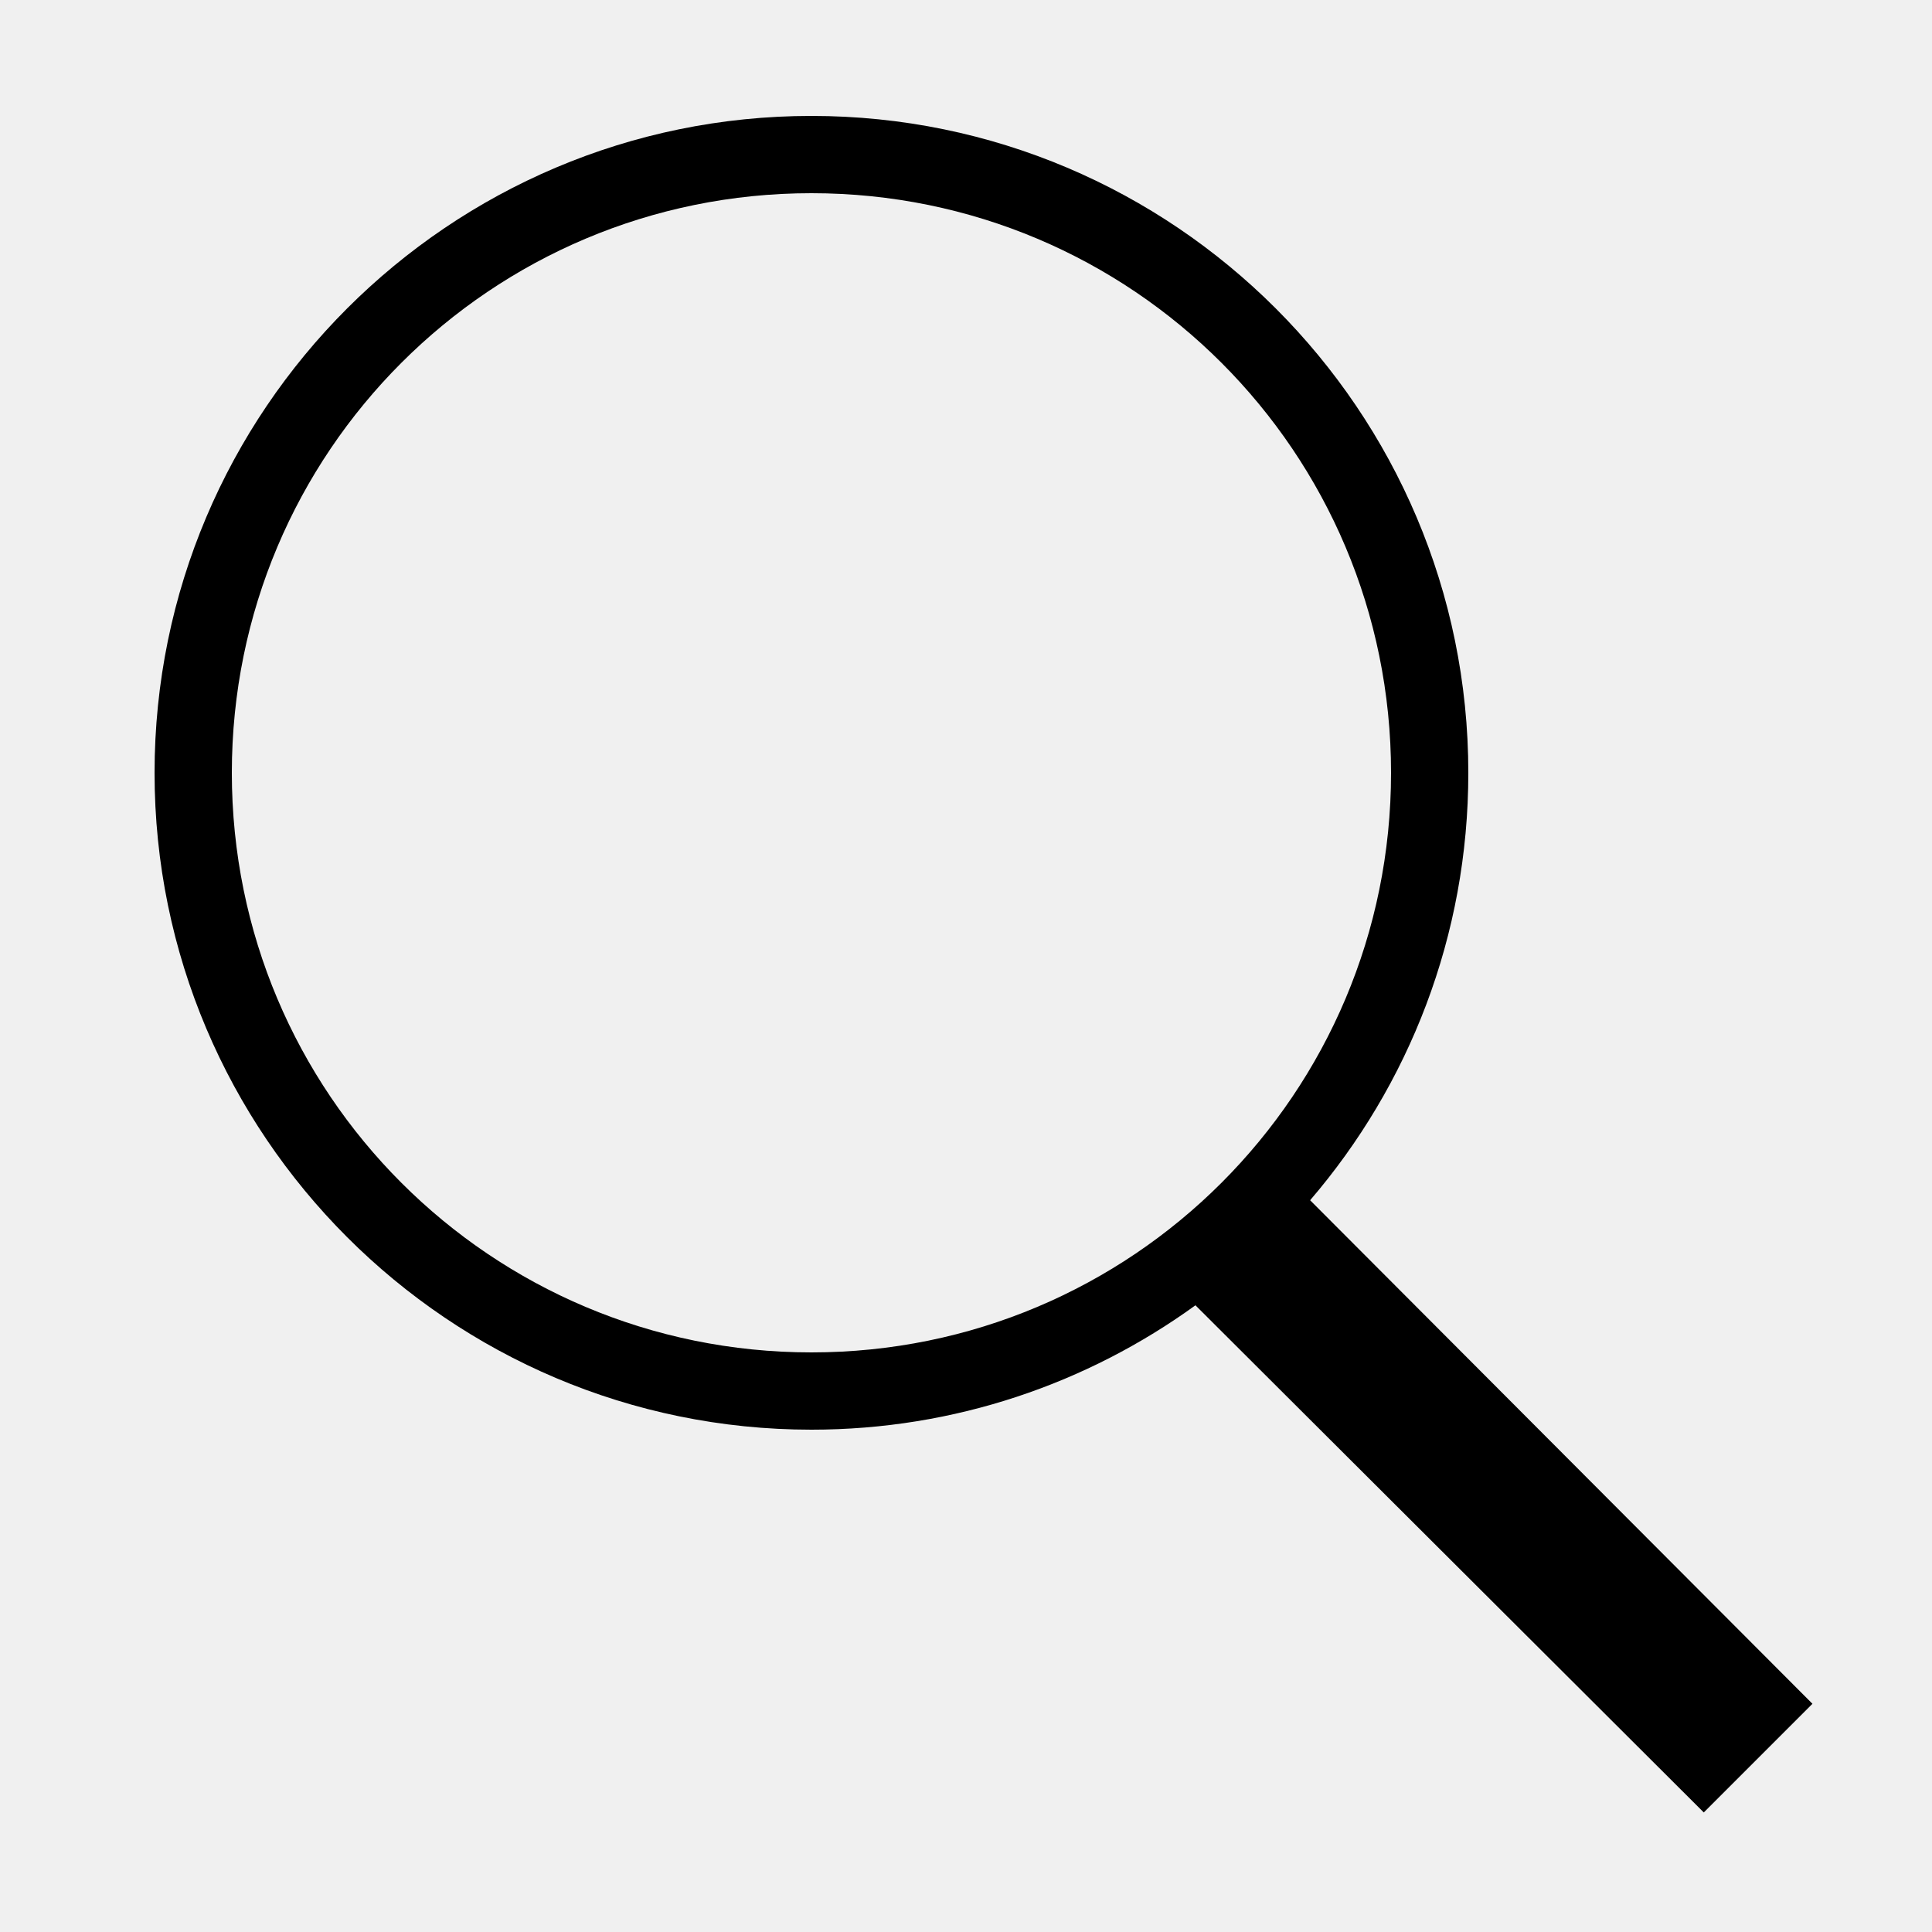
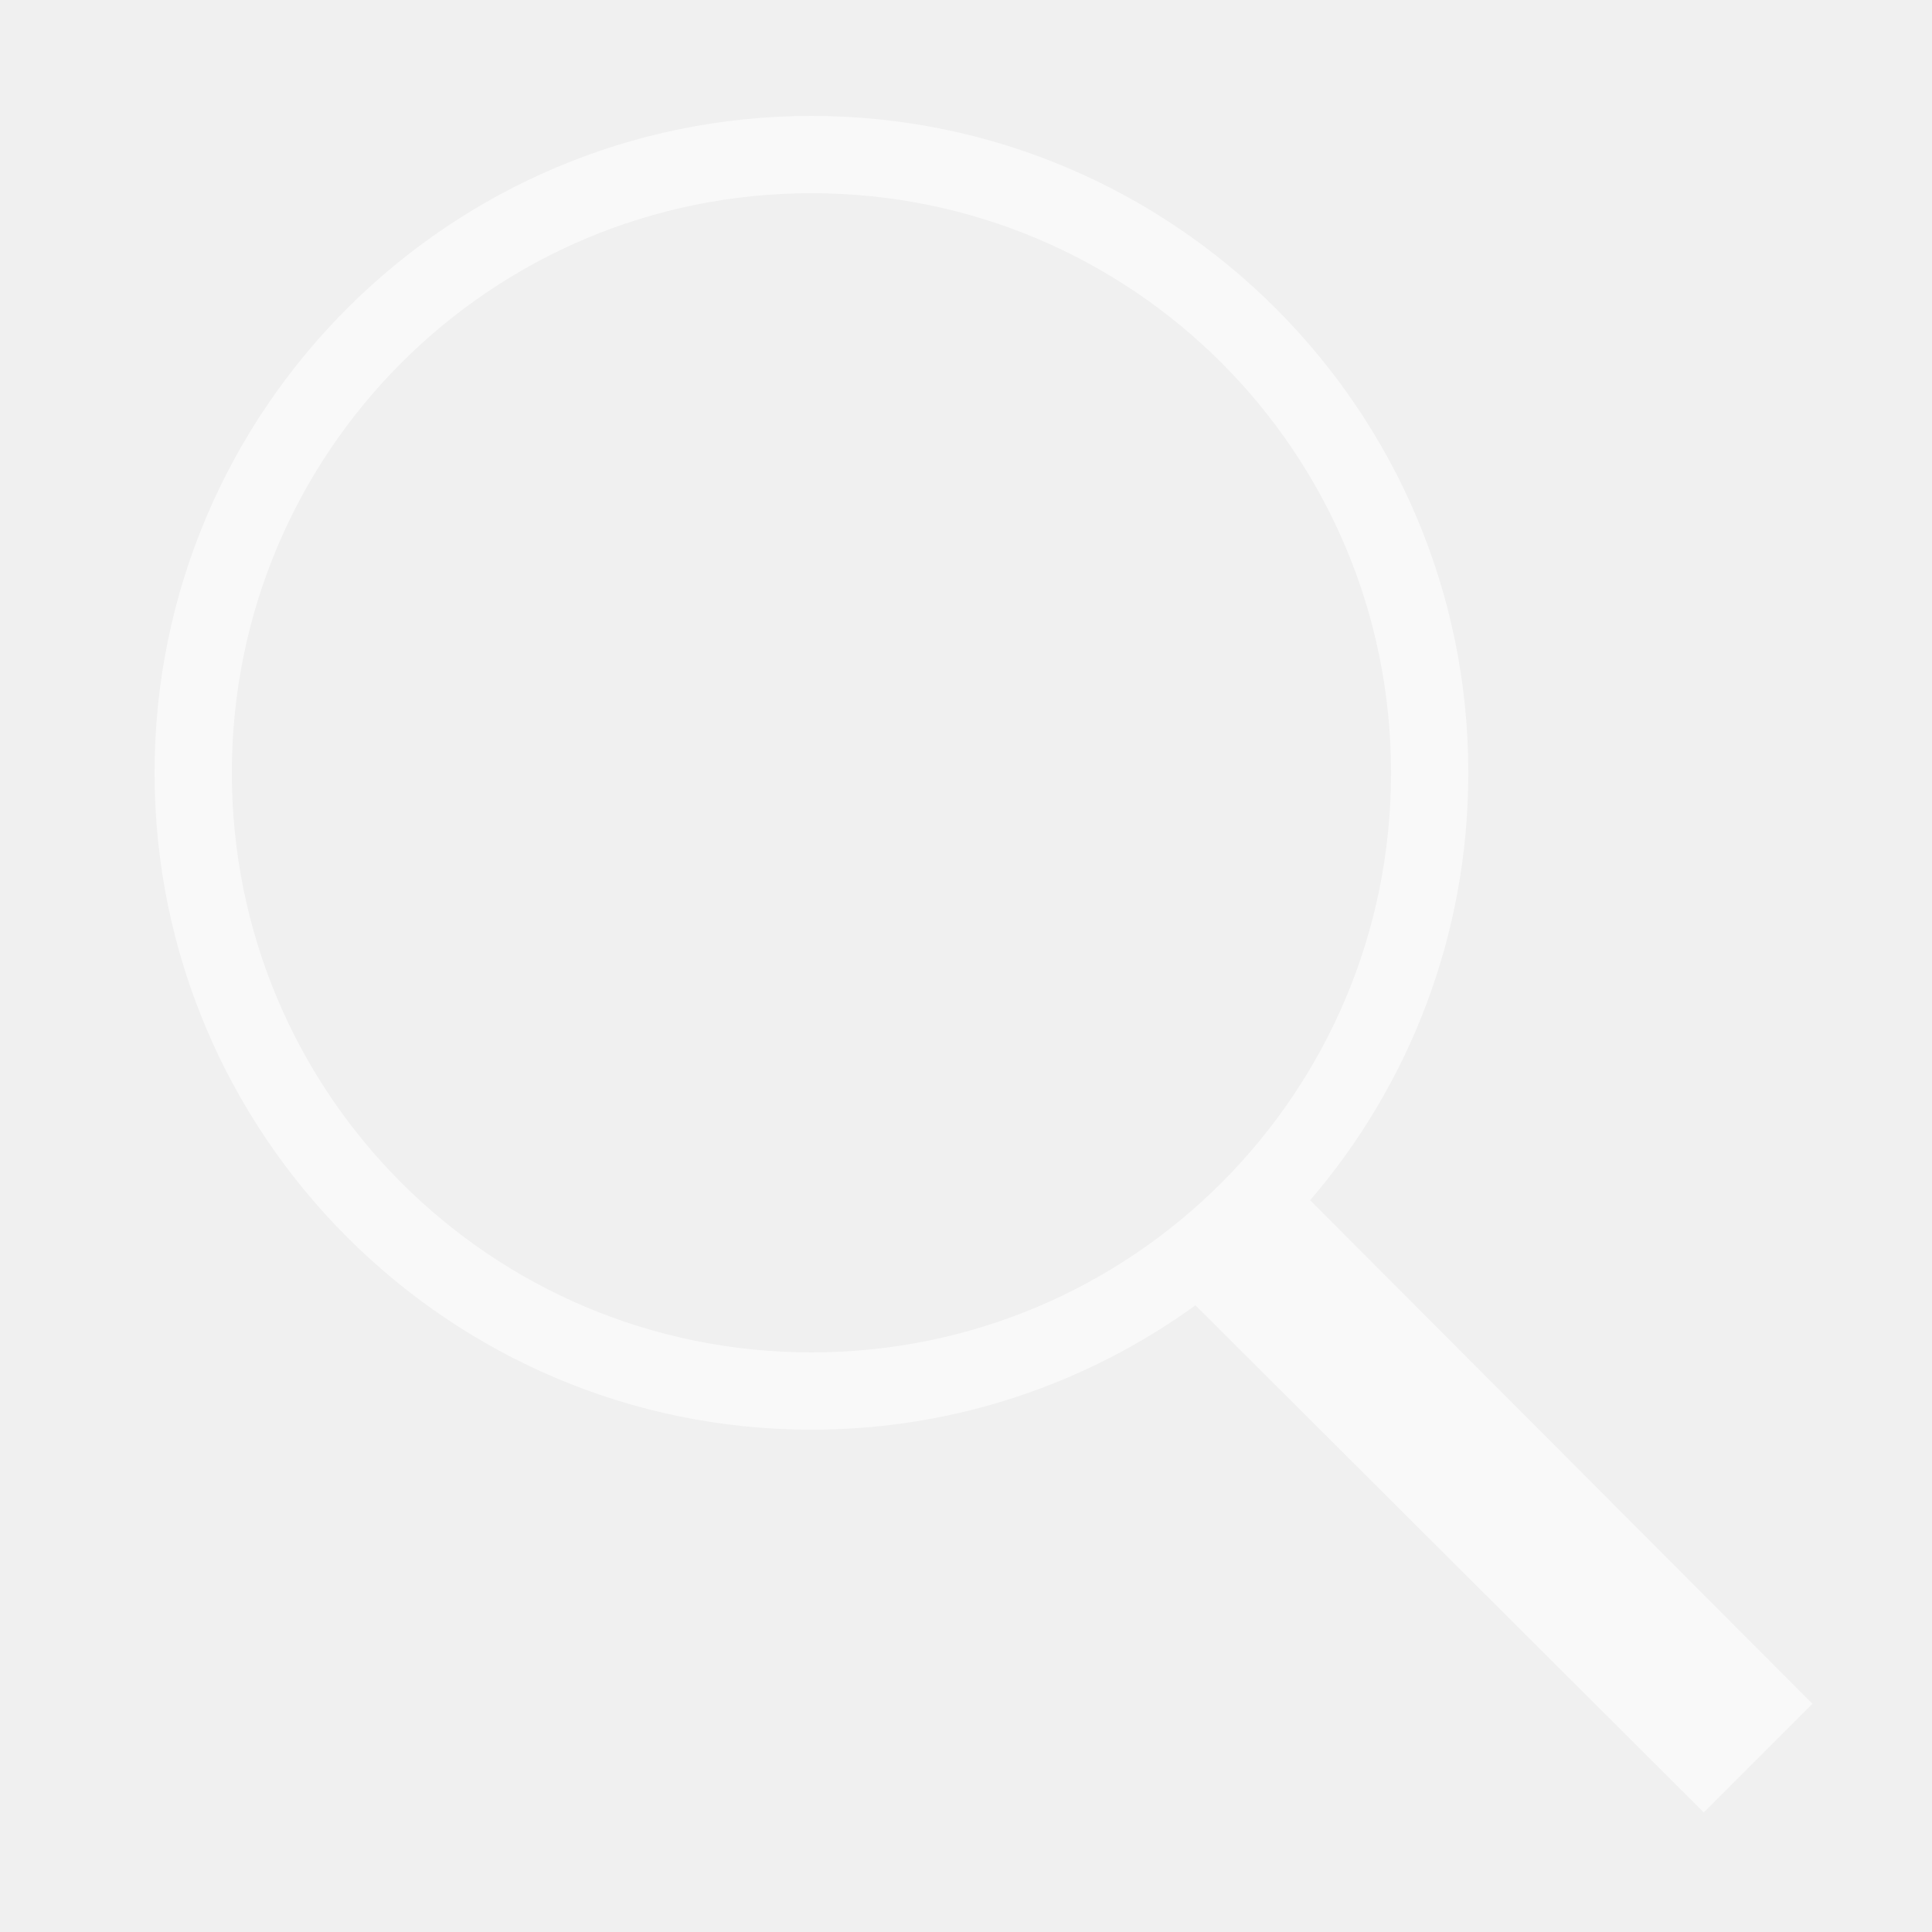
- <svg xmlns="http://www.w3.org/2000/svg" x="0px" y="0px" width="40" height="40" viewBox="0 0 50 50">
+ <svg xmlns="http://www.w3.org/2000/svg" x="0px" y="0px" width="20" height="20" viewBox="0 0 50 50" fill="#fff" style="opacity: 60%">
  <path d="M 21 3 C 11.621 3 4 10.621 4 20 C 4 29.379 11.621 37 21 37 C 24.711 37 28.141 35.805 30.938 33.781 L 44.094 46.906 L 46.906 44.094 L 33.906 31.062 C 36.461 28.086 38 24.223 38 20 C 38 10.621 30.379 3 21 3 Z M 21 5 C 29.297 5 36 11.703 36 20 C 36 28.297 29.297 35 21 35 C 12.703 35 6 28.297 6 20 C 6 11.703 12.703 5 21 5 Z" />
</svg>
